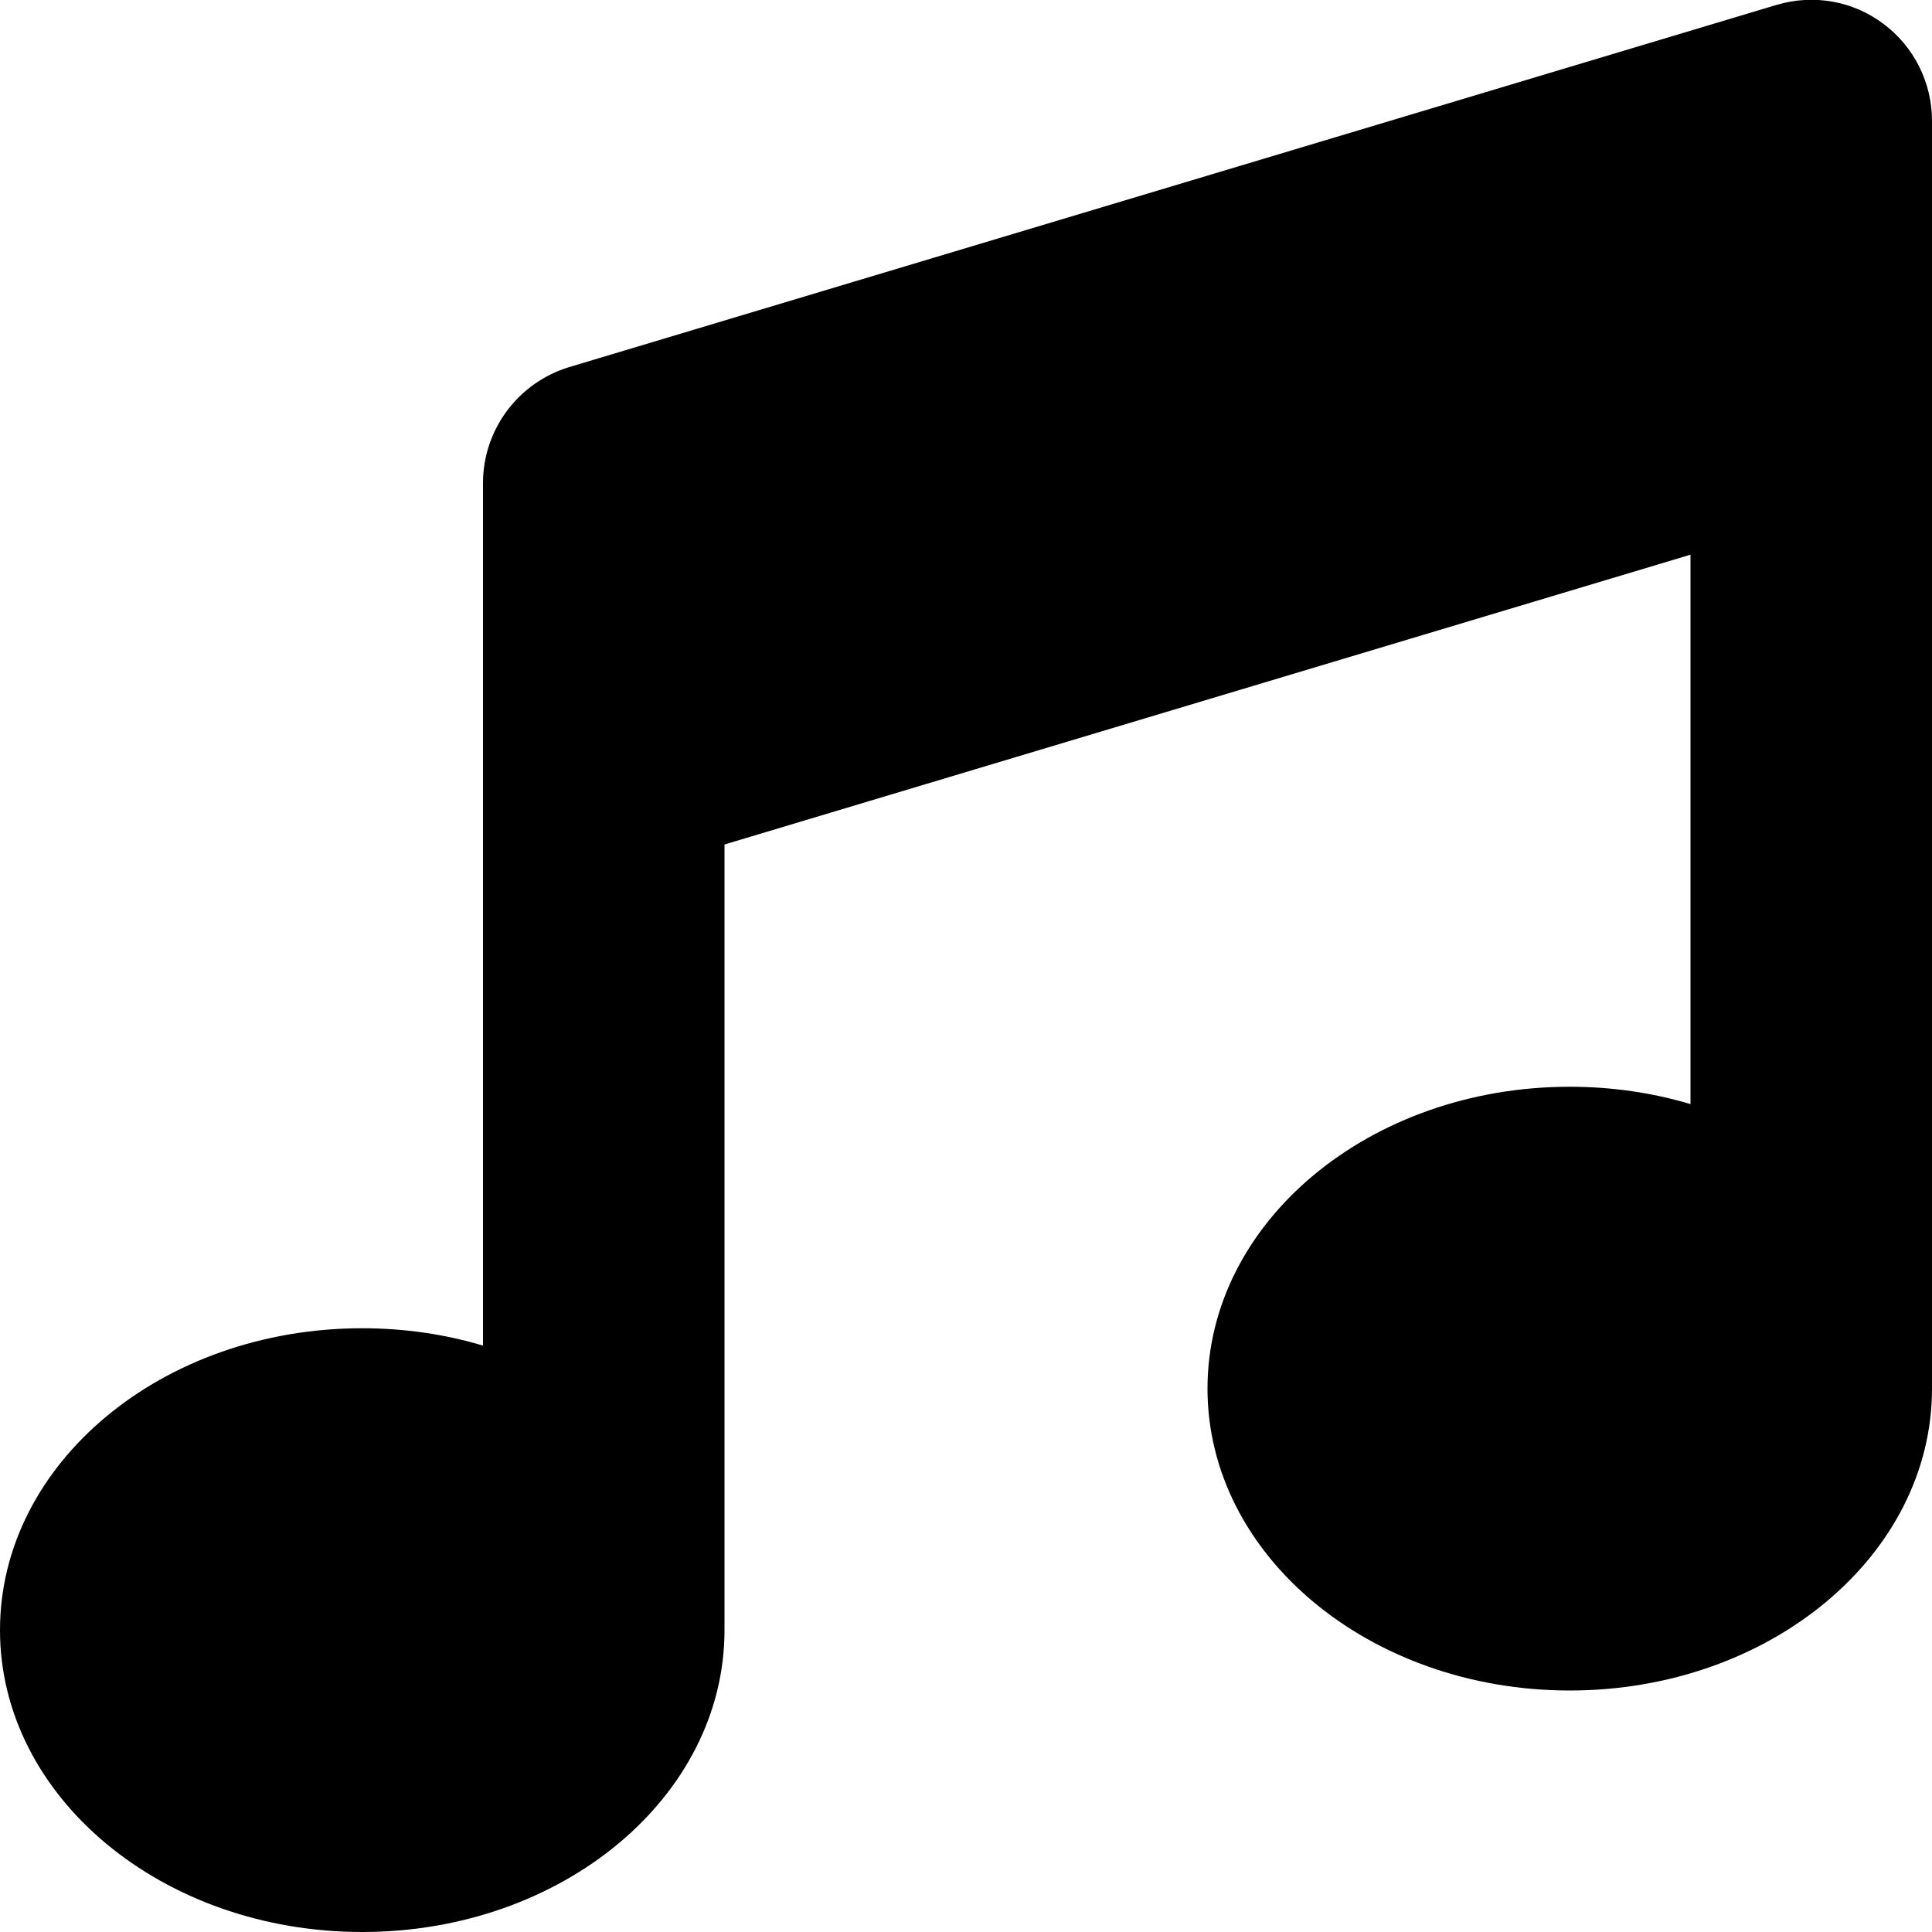
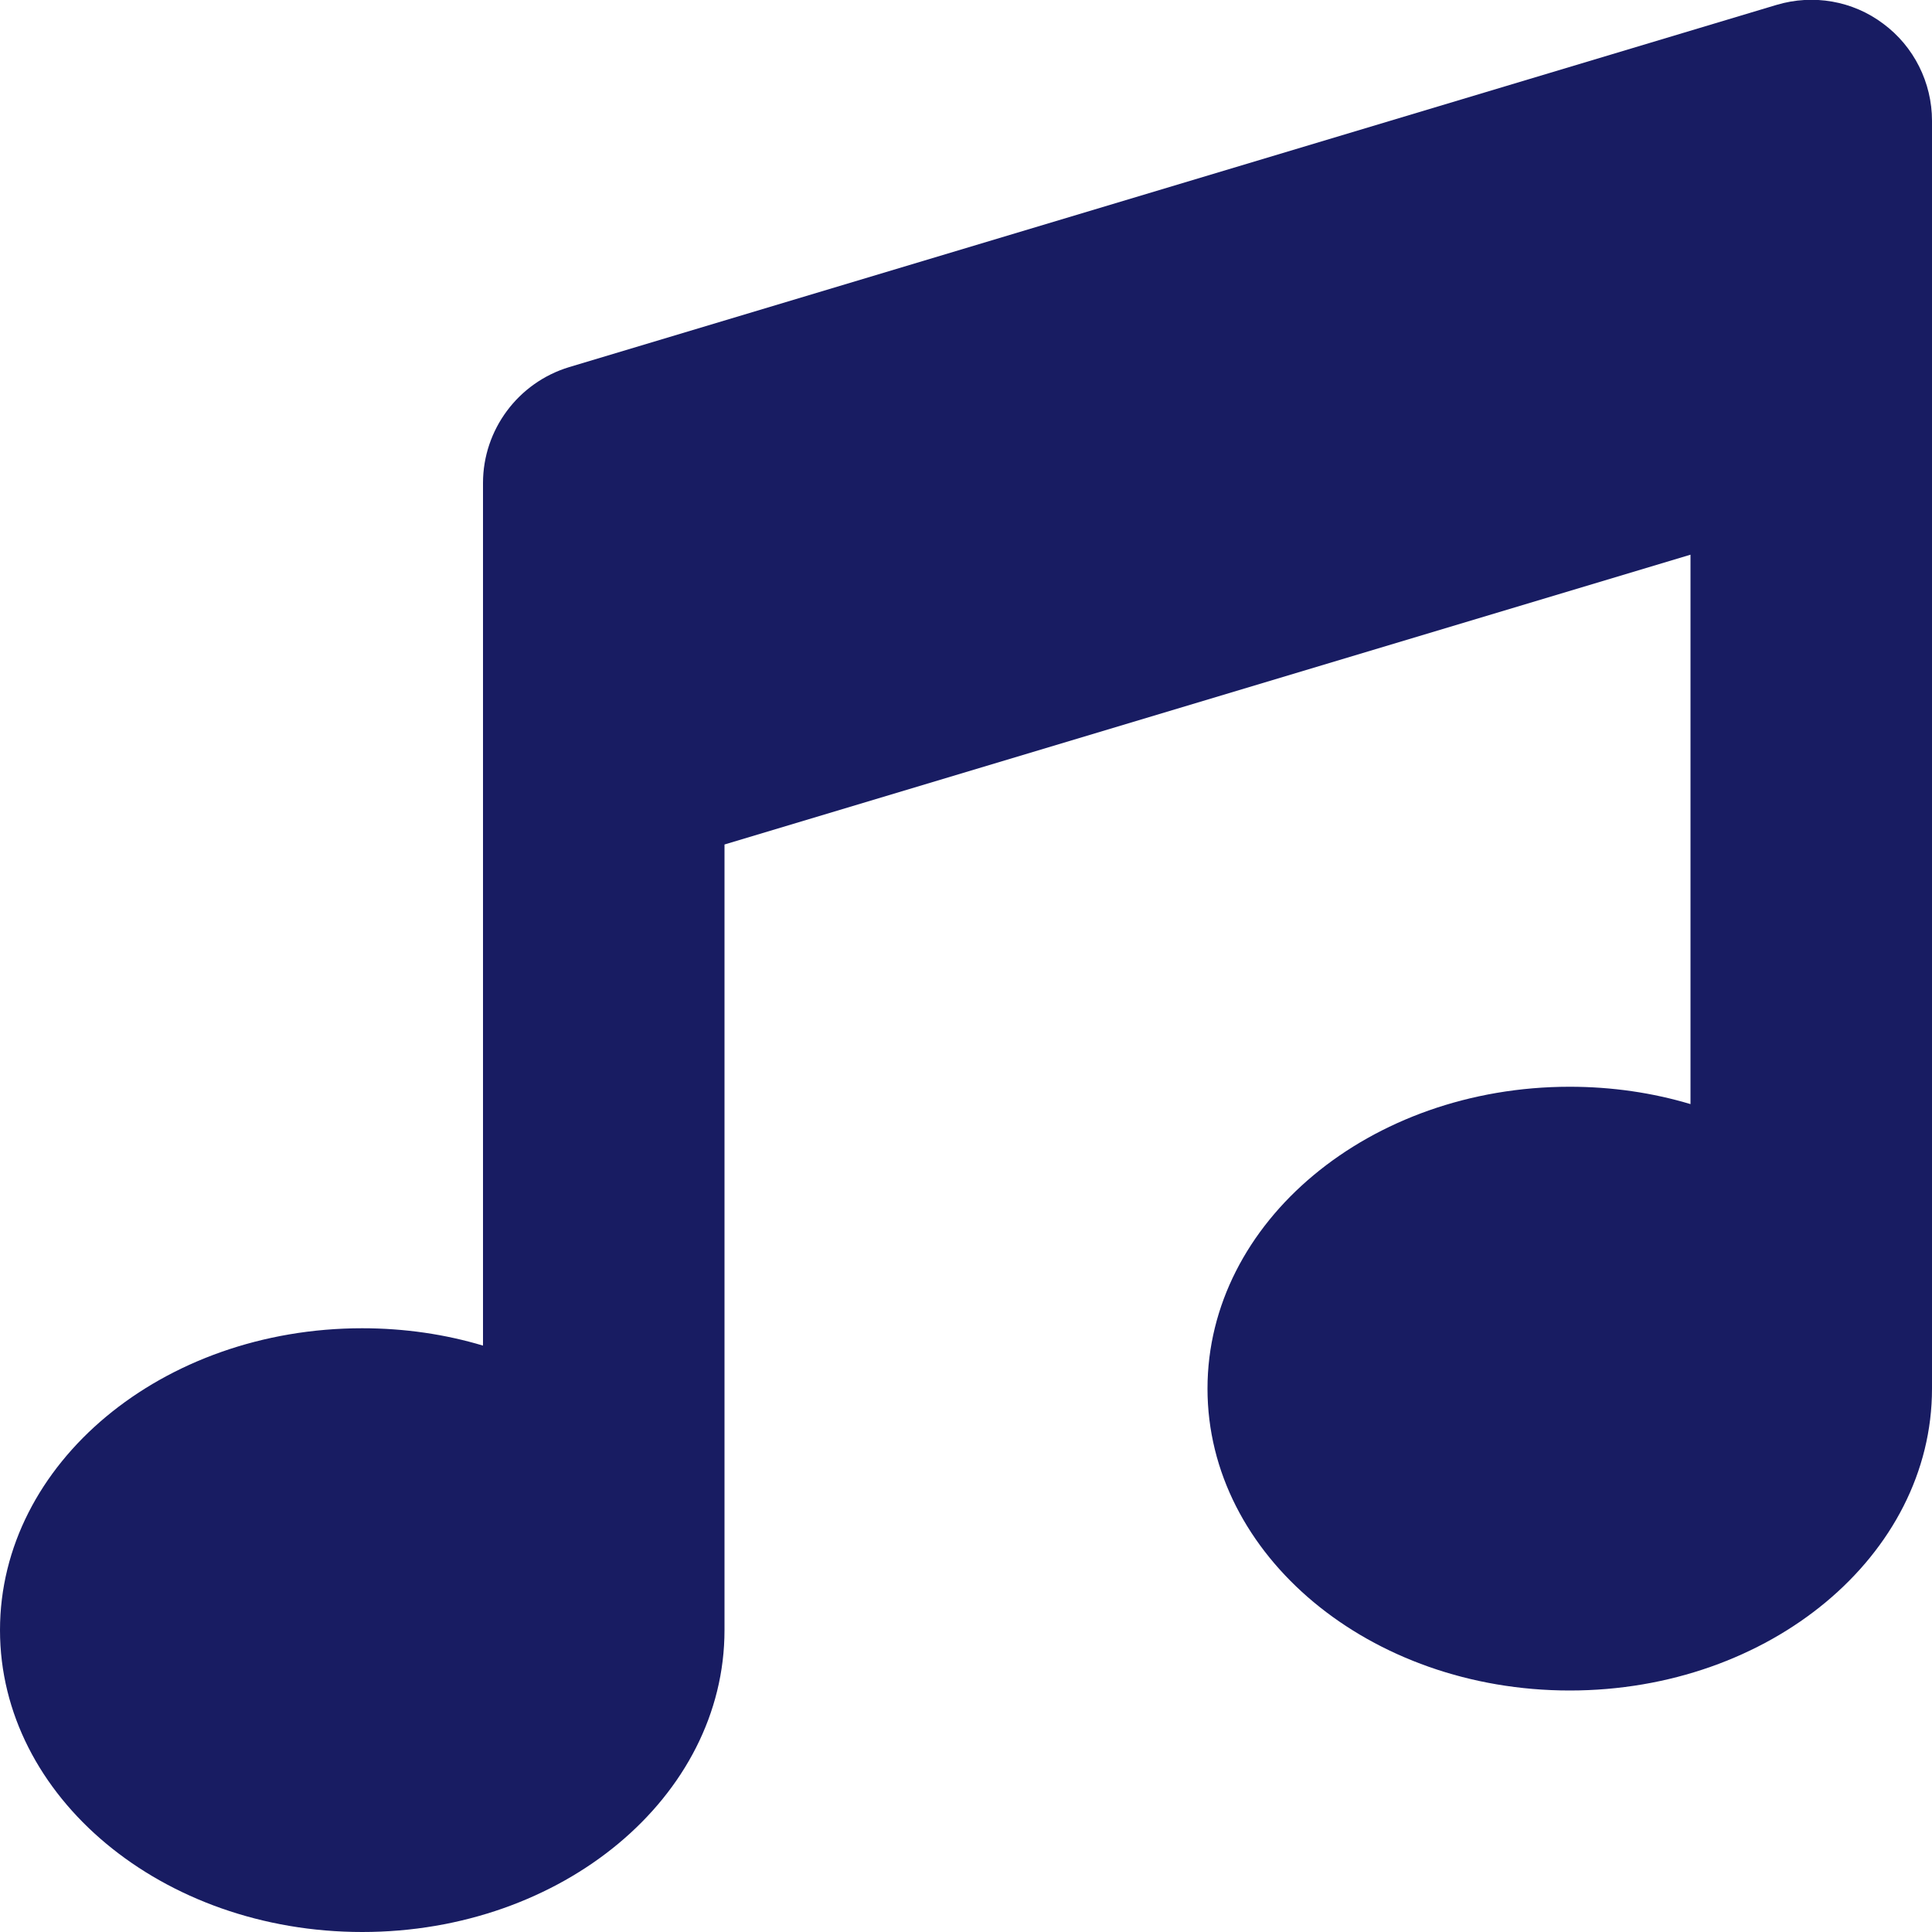
- <svg xmlns="http://www.w3.org/2000/svg" viewBox="0 0 512 512">
+ <svg xmlns="http://www.w3.org/2000/svg" viewBox="0 0 512 512" fill="#181C62">
  <path d="M499.1 6.3c8.1 6 12.9 15.6 12.9 25.7v72V368c0 44.2-43 80-96 80s-96-35.8-96-80s43-80 96-80c11.2 0 22 1.6 32 4.6V147L192 223.8V432c0 44.2-43 80-96 80s-96-35.8-96-80s43-80 96-80c11.2 0 22 1.6 32 4.6V200 128c0-14.1 9.3-26.6 22.8-30.7l320-96c9.7-2.9 20.2-1.1 28.3 5z" />
</svg>
